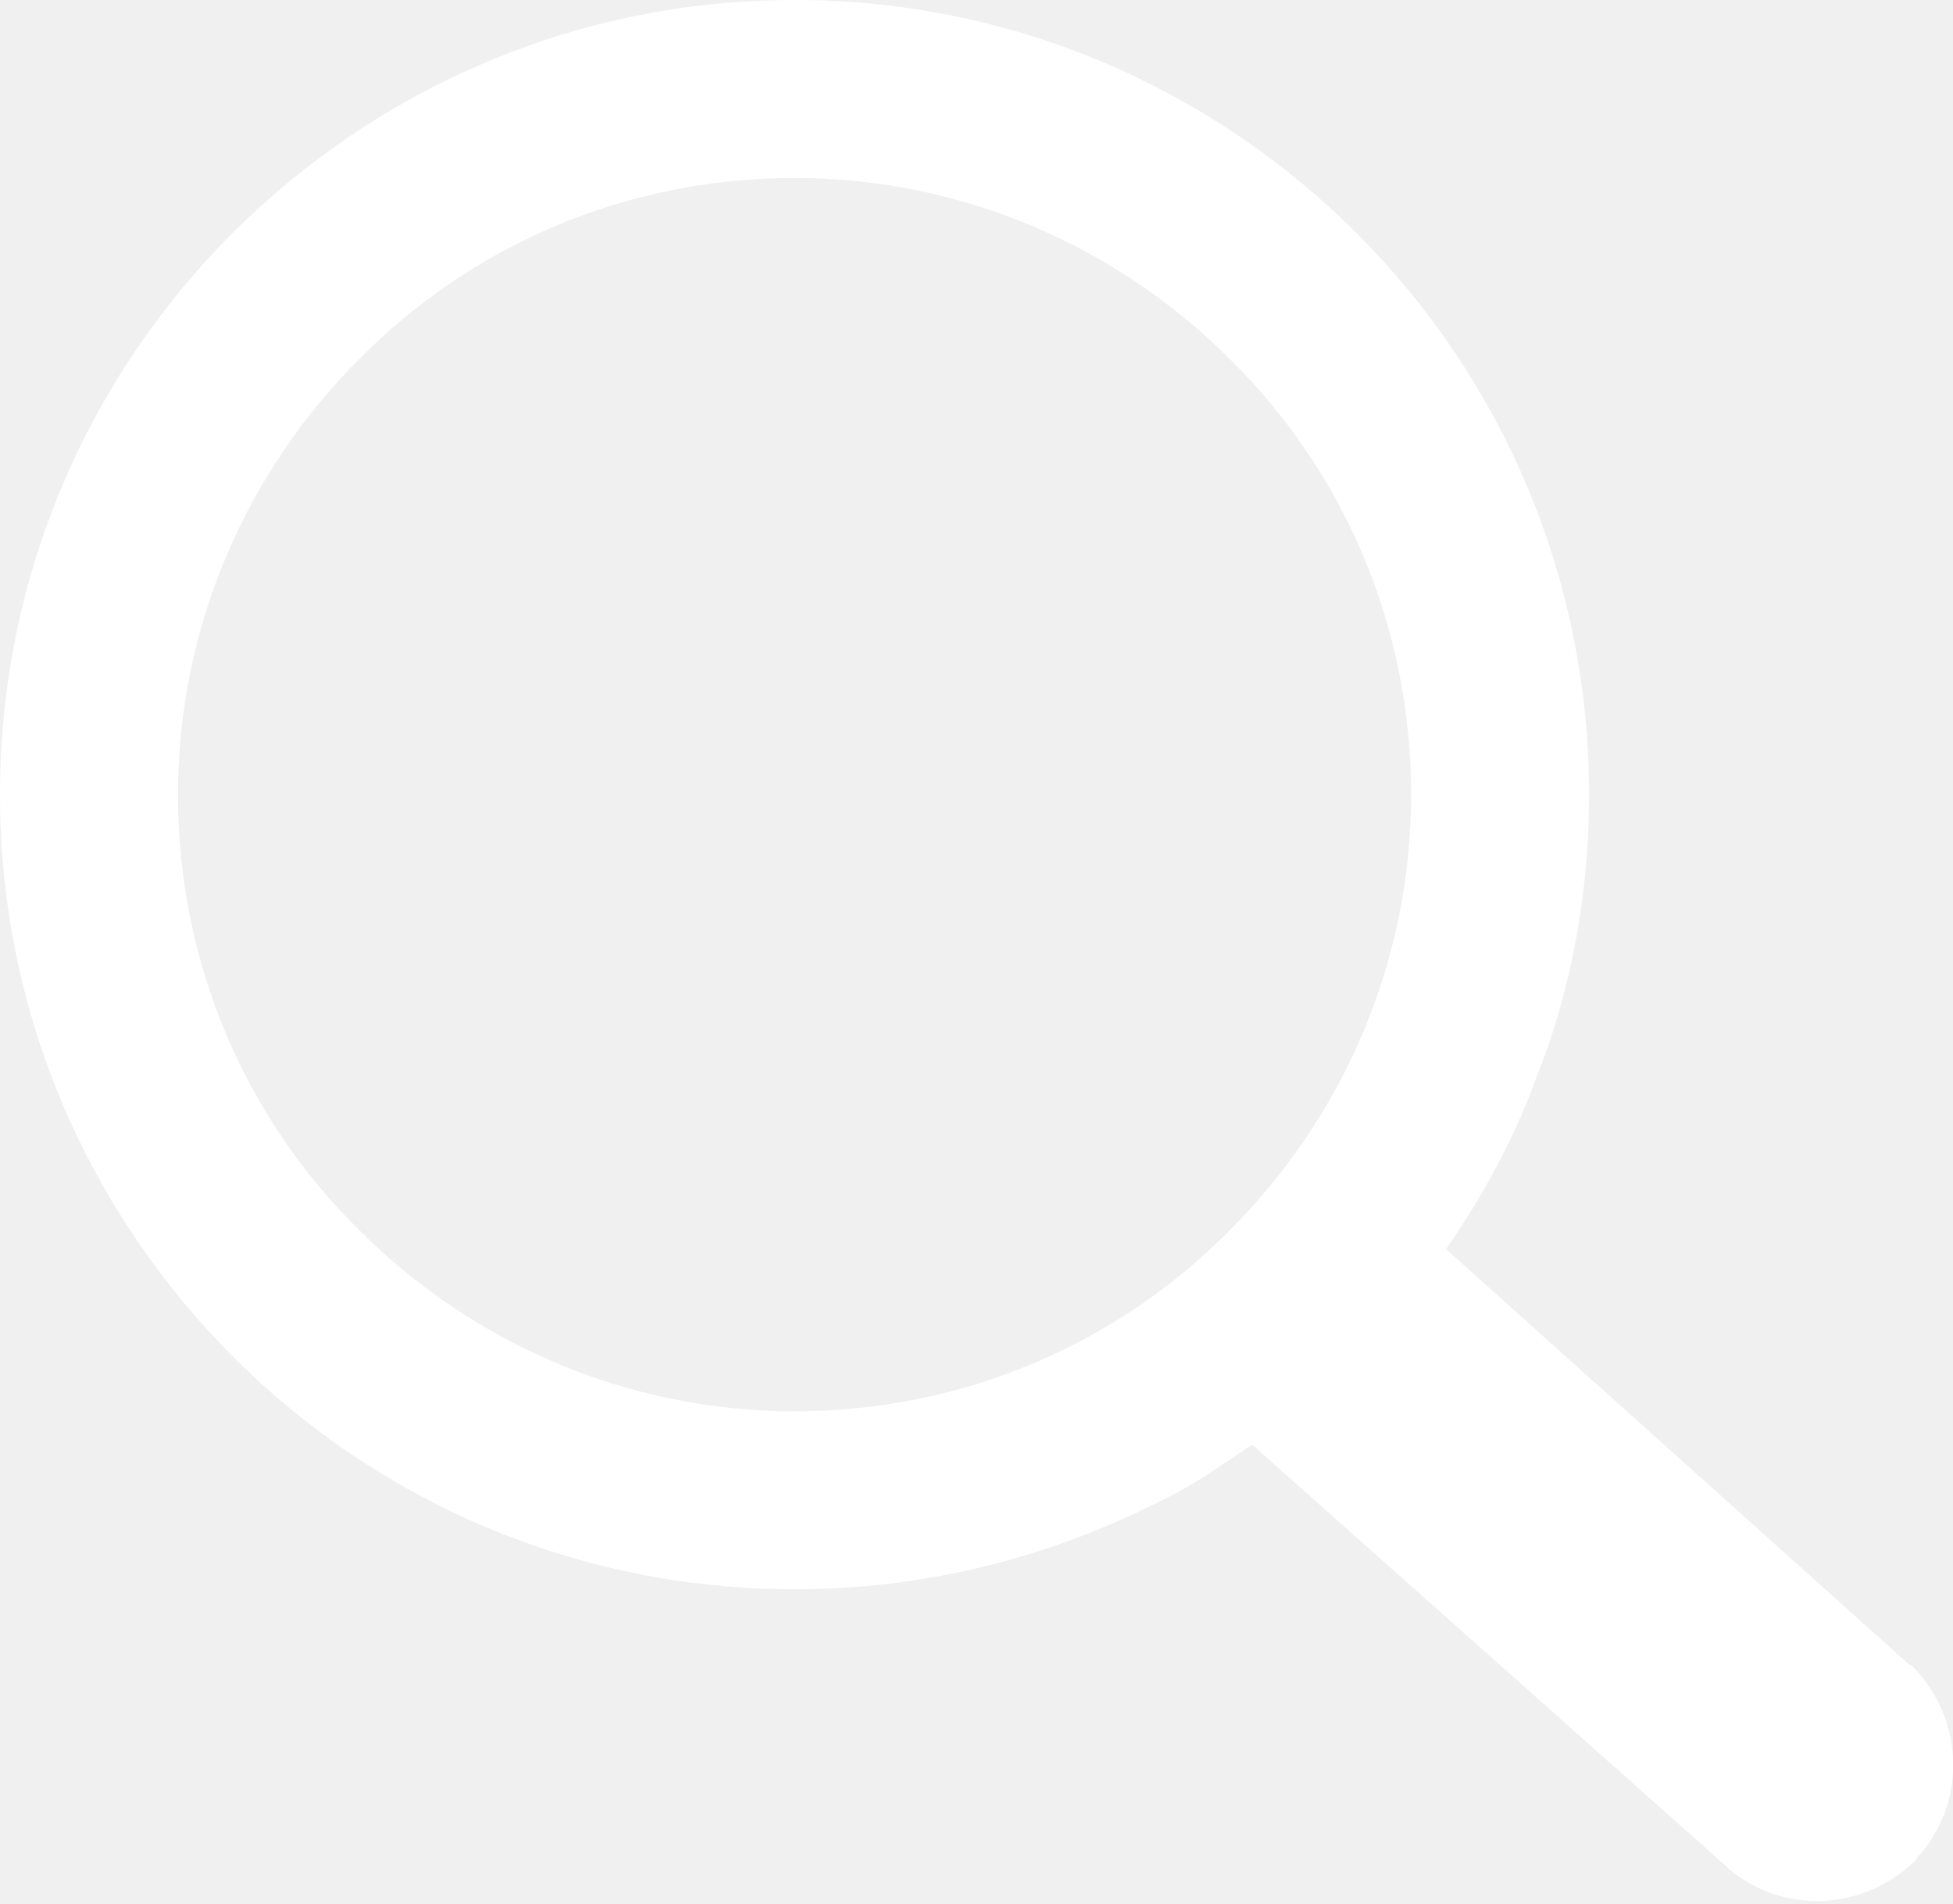
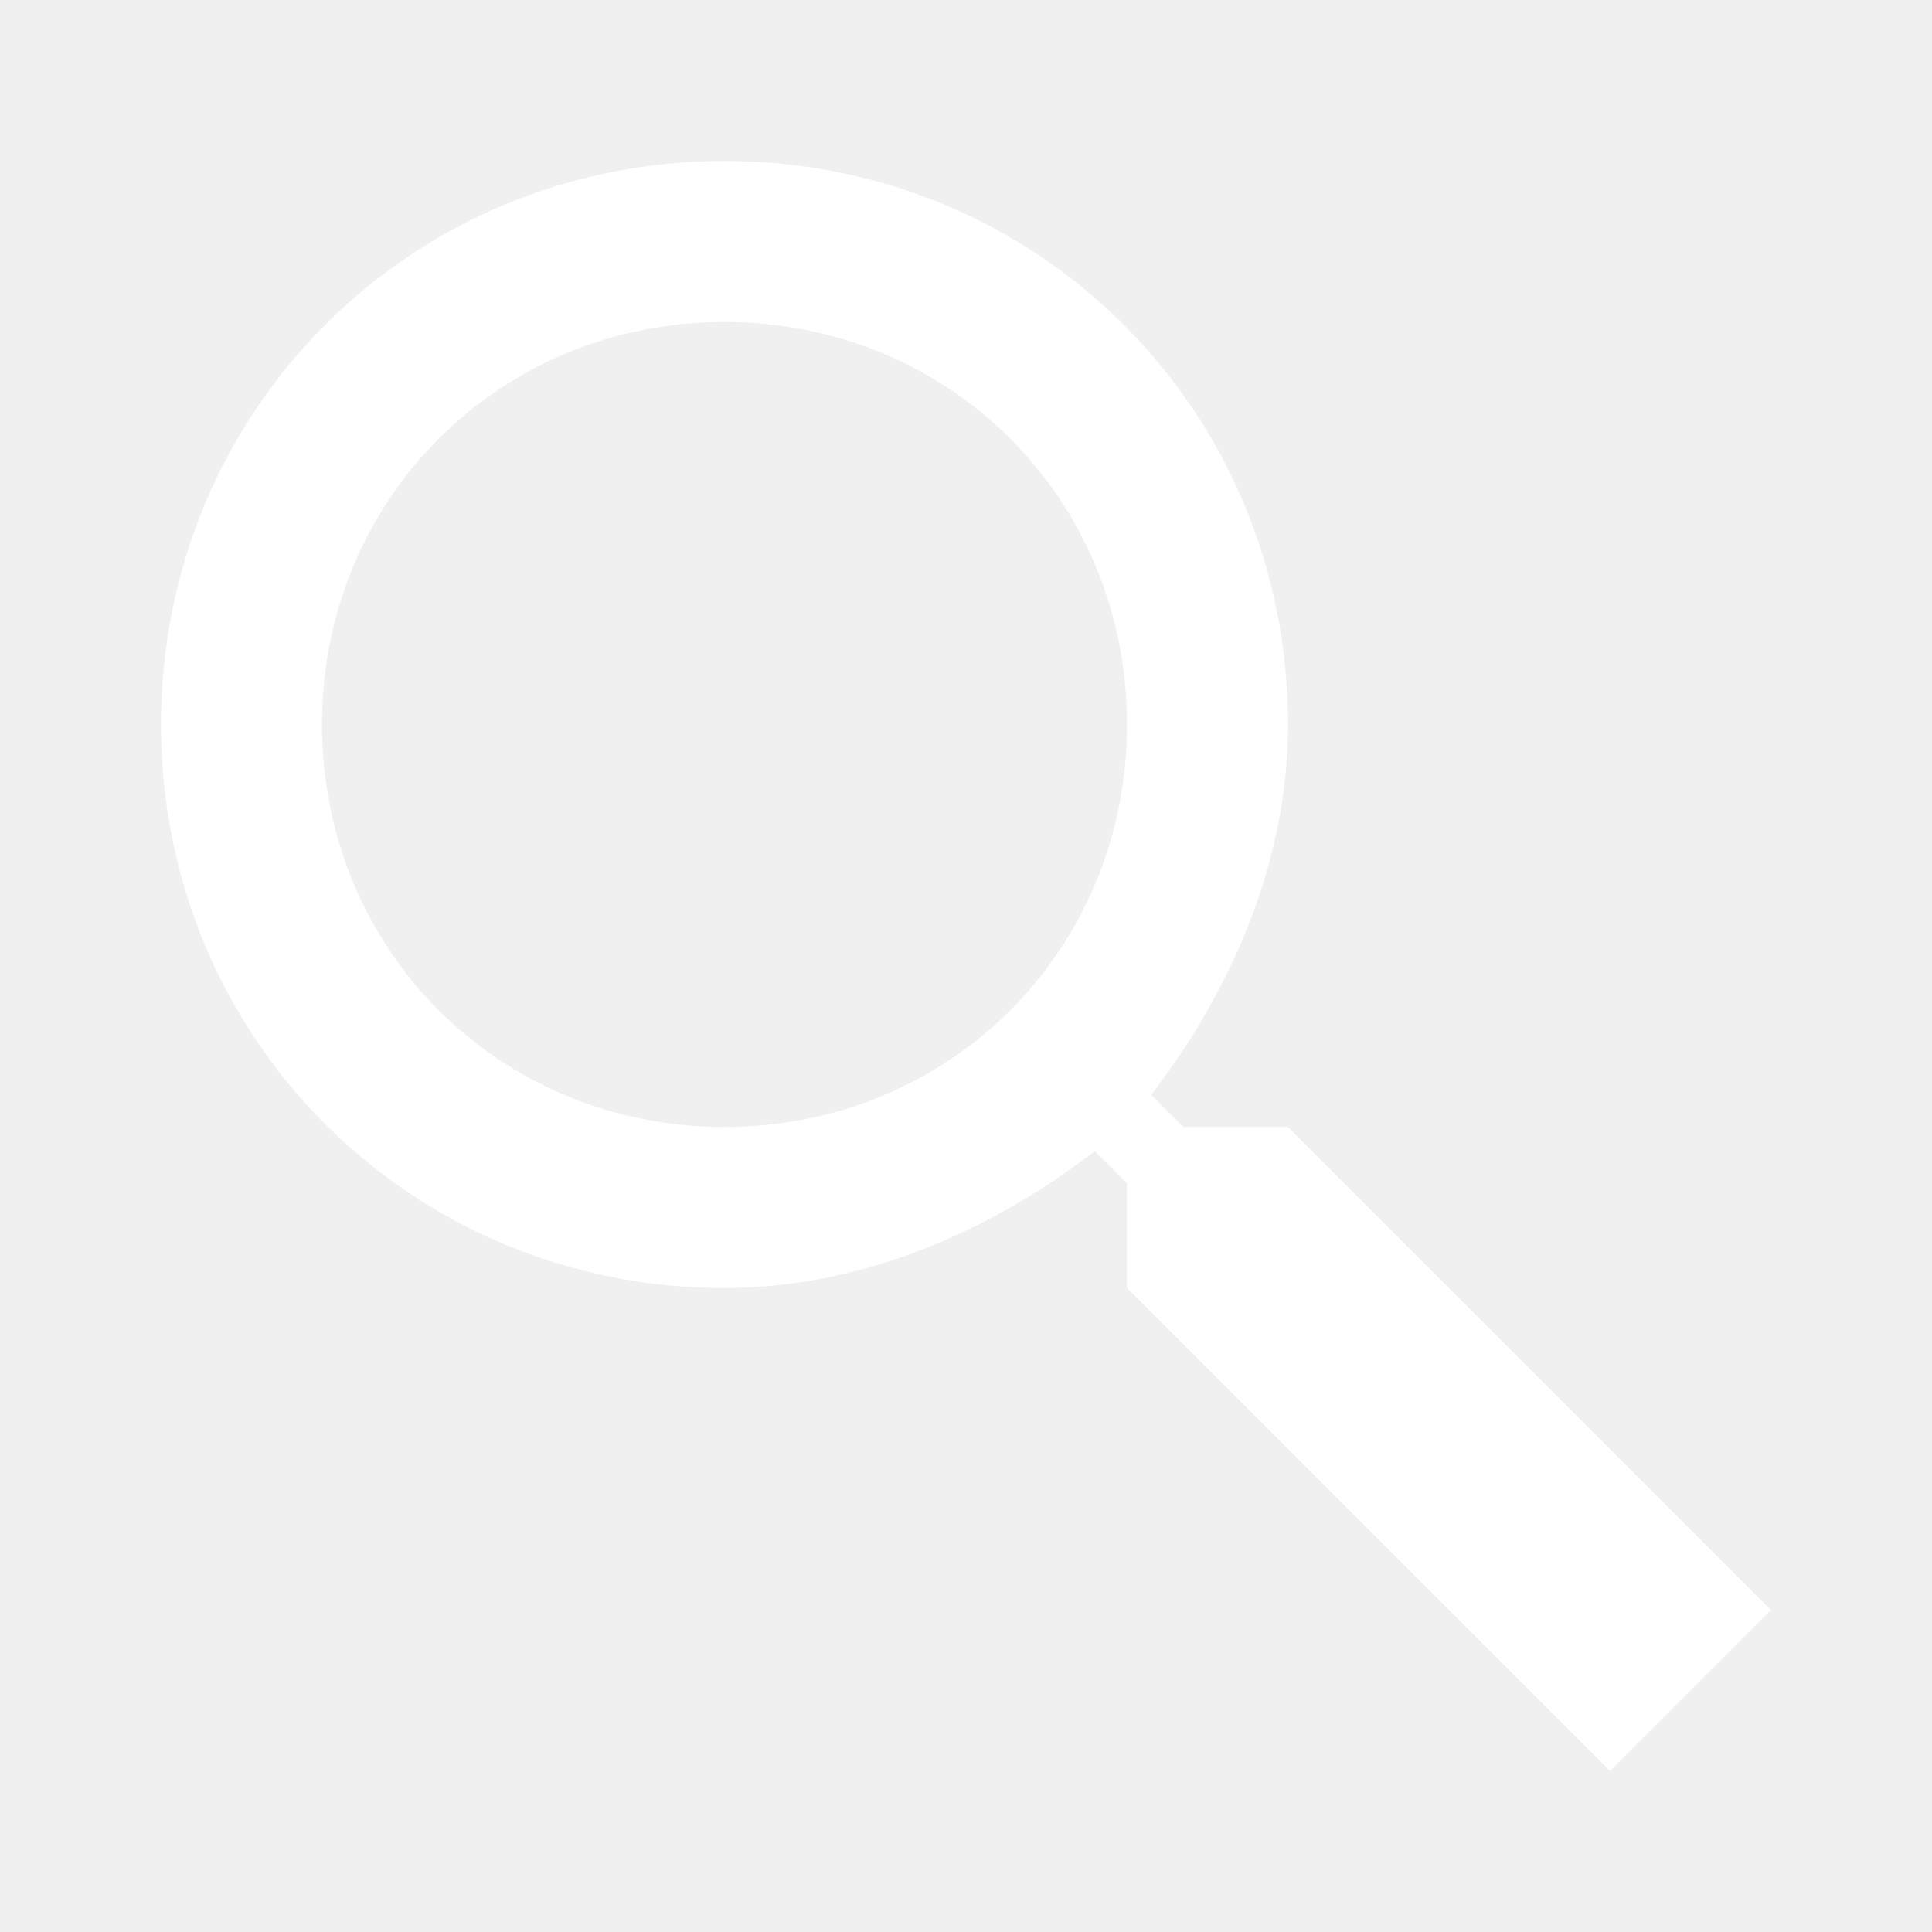
- <svg xmlns="http://www.w3.org/2000/svg" version="1.1" id="Layer_1" x="0px" y="0px" viewBox="0 0 122.9 119.8" style="enable-background:new 0 0 122.9 119.8;" xml:space="preserve">
+ <svg xmlns="http://www.w3.org/2000/svg" version="1.1" id="Layer_1" x="0px" y="0px" viewBox="0 0 24 24" style="enable-background:new 0 0 24 24;" xml:space="preserve">
  <style type="text/css">
	.st0{fill:#FFFFFF;}
</style>
-   <g>
-     <path class="st0" d="M50,0L50,0L50,0c13.8,0,26.3,5.6,35.4,14.7c9,9,14.6,21.5,14.6,35.3h0v0v0h0c0,5.6-0.9,10.9-2.6,15.9   c-0.3,0.8-0.6,1.6-0.9,2.4v0c-1.4,3.7-3.3,7.1-5.5,10.3l29.1,26.1l0,0l0.2,0.1l0,0c1.6,1.6,2.5,3.7,2.6,5.8c0.1,2.1-0.5,4.2-2,6   l0,0l-0.2,0.2l0,0l-0.1,0.2l0,0c-1.6,1.6-3.7,2.5-5.8,2.6c-2.1,0.1-4.2-0.5-6-2l0,0l-0.2-0.2l0,0L78.8,90.9   c-0.9,0.6-1.8,1.2-2.7,1.8c-1.2,0.8-2.5,1.5-3.8,2.1C65.6,98.1,58,100,50,100v0h0v0c-13.8,0-26.3-5.6-35.3-14.6   C5.6,76.3,0,63.8,0,50h0v0v0h0c0-13.8,5.6-26.3,14.6-35.3C23.7,5.6,36.2,0,50,0L50,0L50,0L50,0z M50,11.2L50,11.2L50,11.2L50,11.2   L50,11.2c-10.7,0-20.4,4.3-27.4,11.4c-7,7-11.4,16.7-11.4,27.4h0v0v0h0c0,10.7,4.3,20.4,11.4,27.4c7,7,16.7,11.4,27.4,11.4v0h0h0v0   c10.7,0,20.4-4.3,27.4-11.4c7-7,11.4-16.7,11.4-27.4h0v0v0h0c0-10.7-4.3-20.4-11.4-27.4C70.4,15.6,60.7,11.2,50,11.2L50,11.2z" />
-   </g>
+   <path class="st0" d="M9,2C5.1,2,2,5.1,2,9s3.1,7,7,7c1.7,0,3.3-0.7,4.6-1.7l0.4,0.4V16l6,6l2-2l-6-6h-1.3l-0.4-0.4  C15.3,12.3,16,10.7,16,9C16,5.1,12.9,2,9,2z M9,4c2.8,0,5,2.2,5,5s-2.2,5-5,5s-5-2.2-5-5S6.2,4,9,4z" />
</svg>
